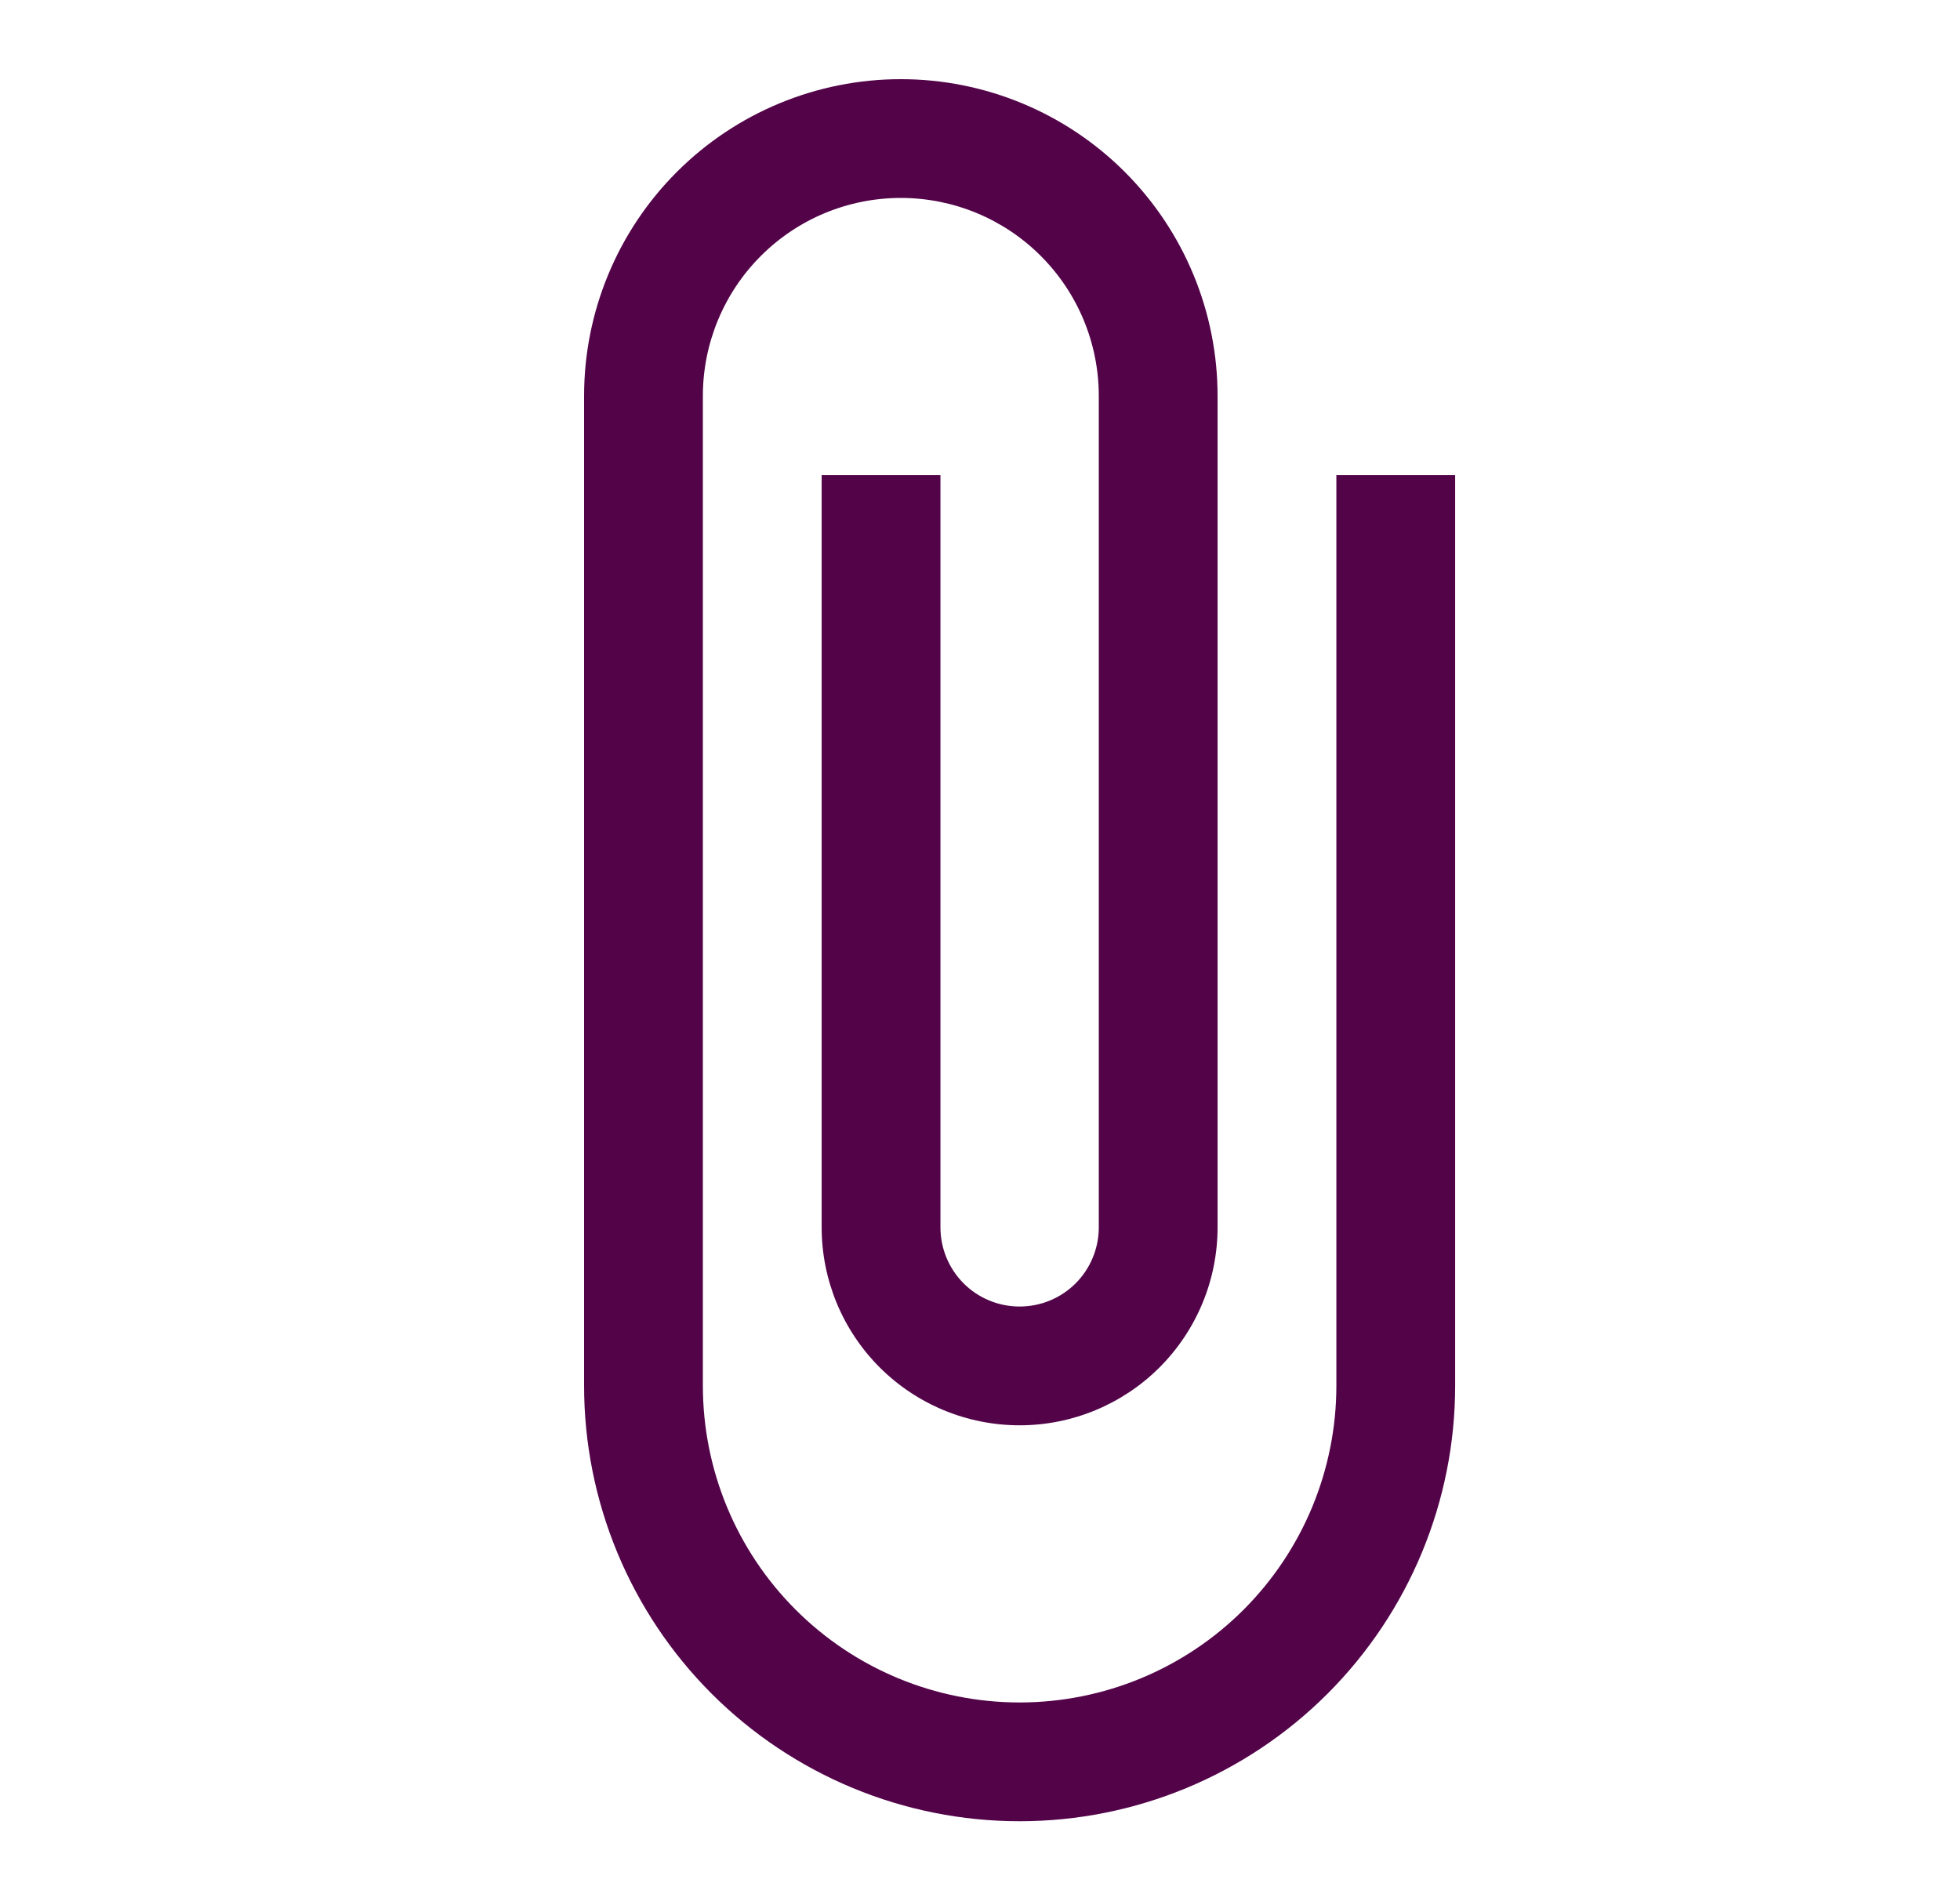
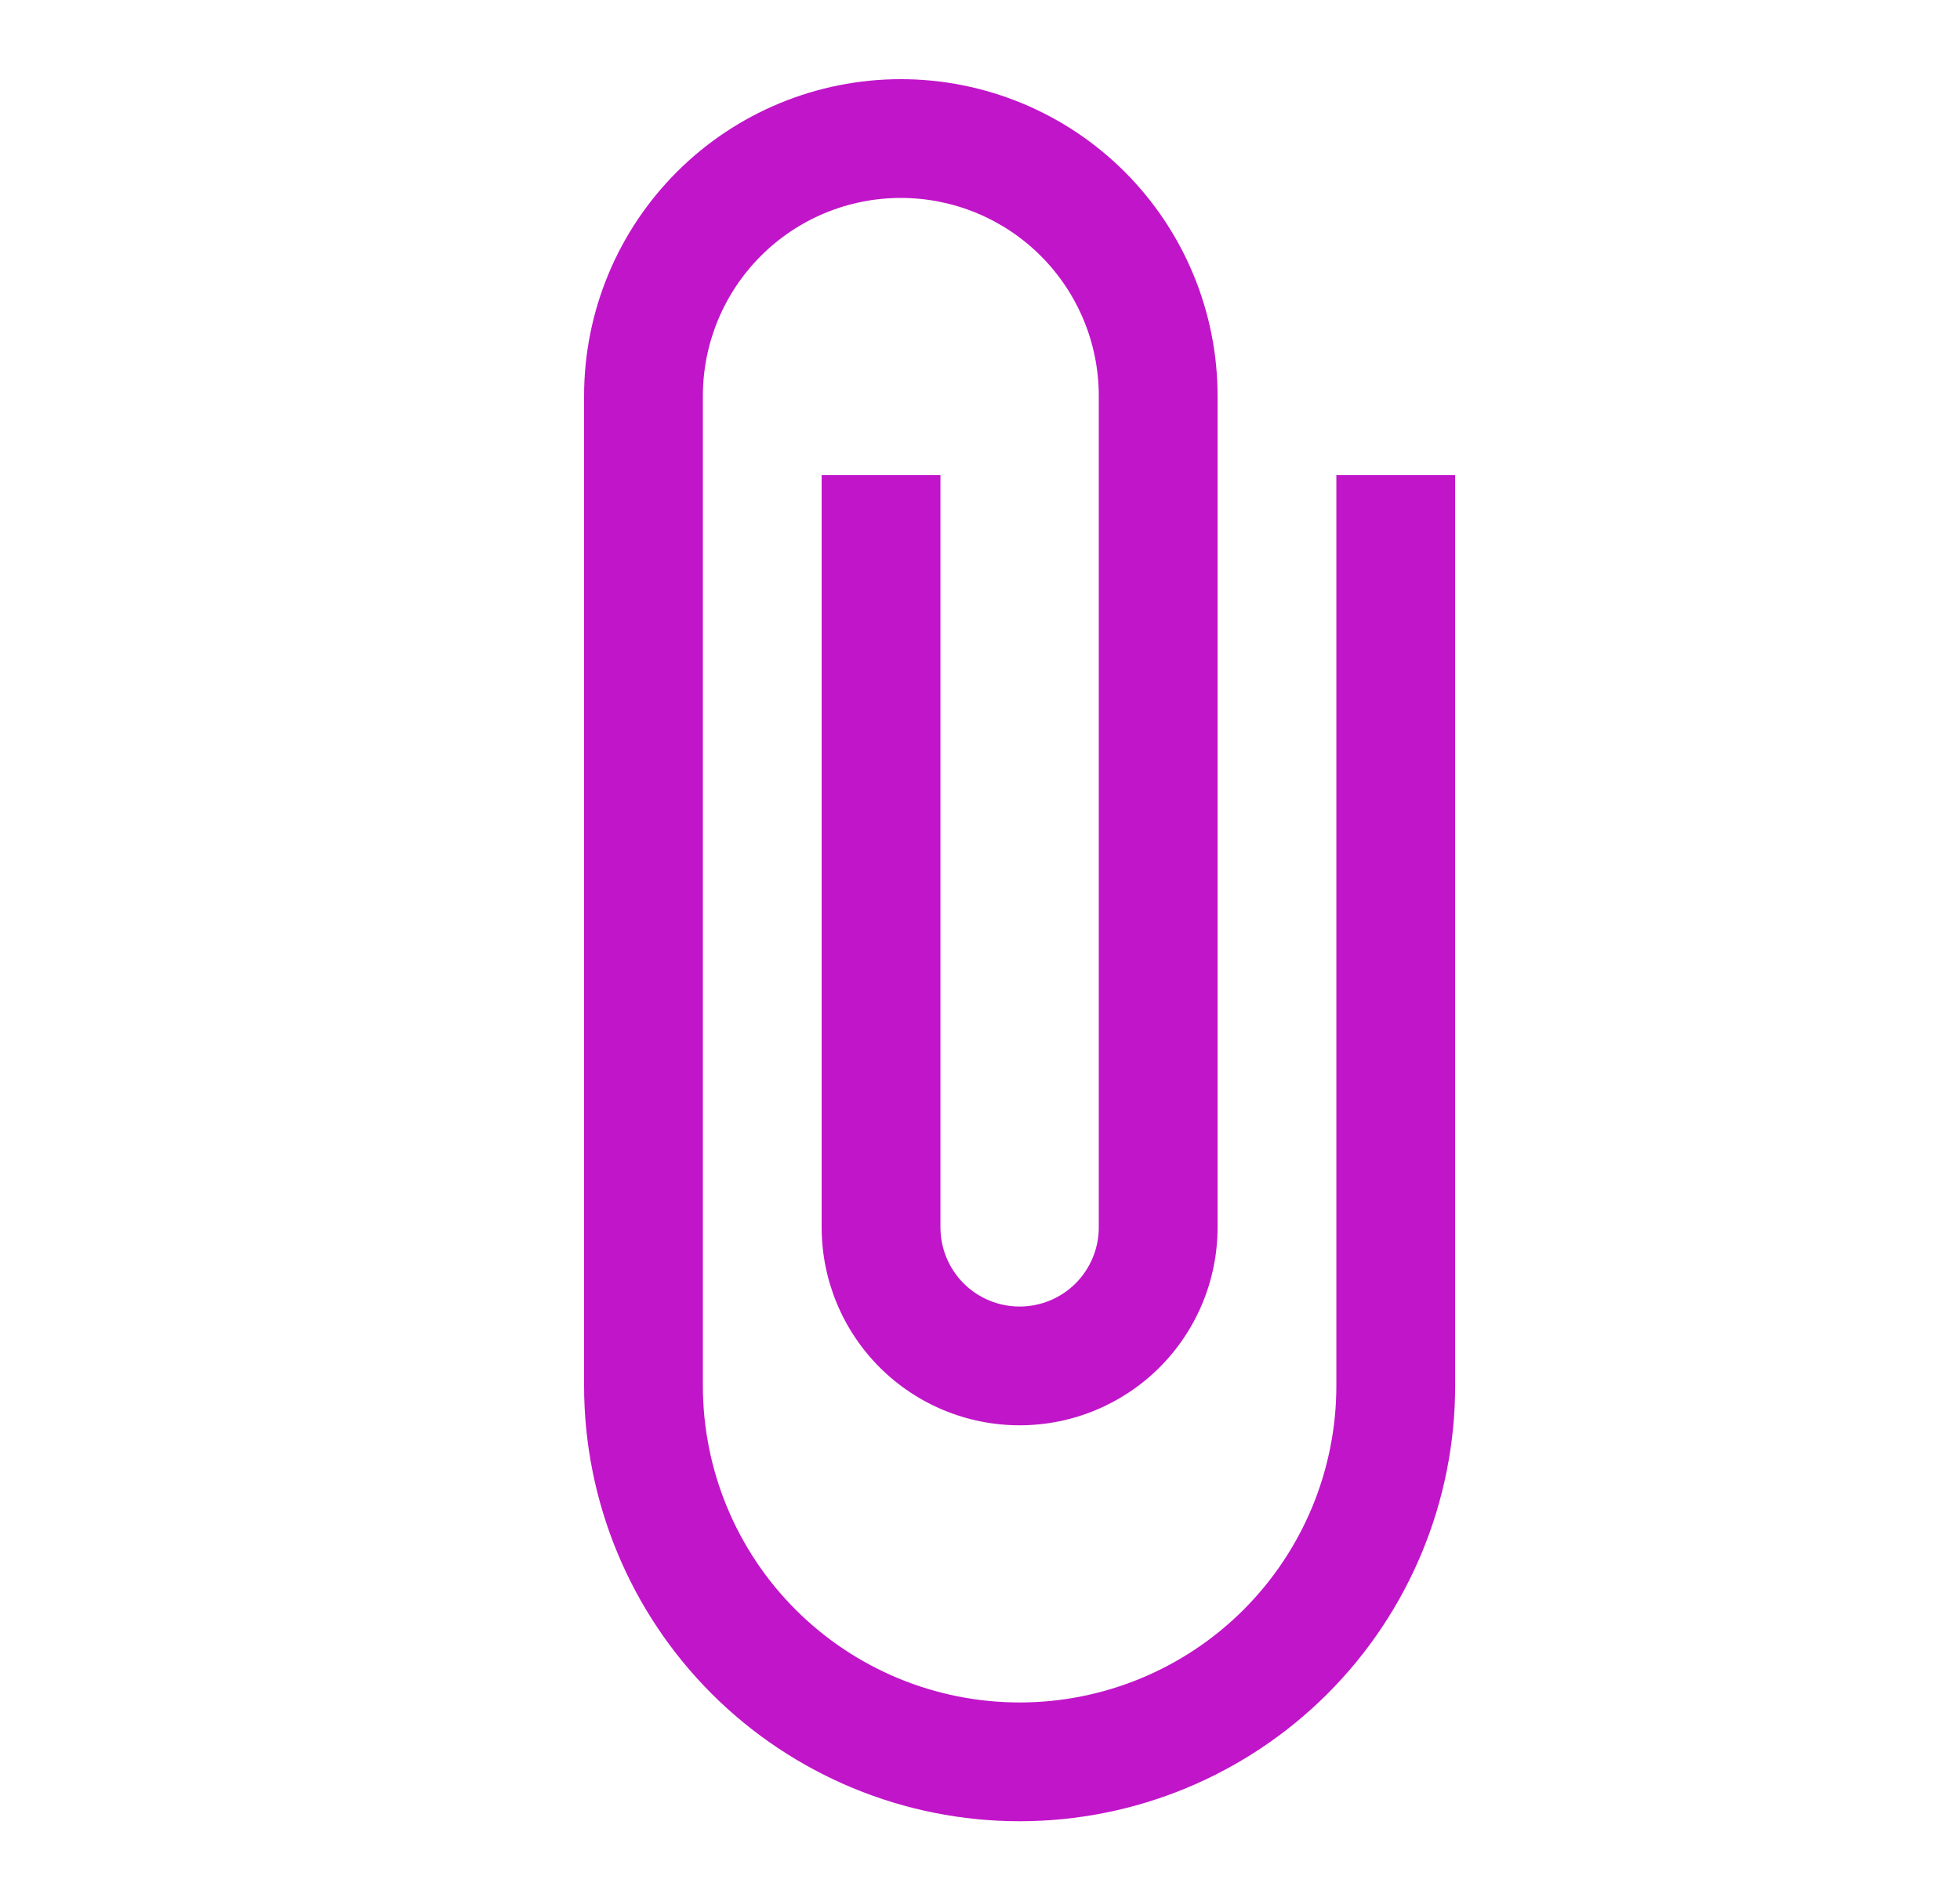
<svg xmlns="http://www.w3.org/2000/svg" width="33" height="32" viewBox="0 0 33 32" fill="none">
-   <path d="M22.5 8V23.333C22.5 24.748 21.938 26.104 20.938 27.105C19.938 28.105 18.581 28.667 17.167 28.667C15.752 28.667 14.396 28.105 13.396 27.105C12.395 26.104 11.834 24.748 11.834 23.333V6.667C11.834 5.783 12.185 4.935 12.81 4.31C13.435 3.684 14.283 3.333 15.167 3.333C16.051 3.333 16.899 3.684 17.524 4.31C18.149 4.935 18.5 5.783 18.5 6.667V20.667C18.5 21.02 18.36 21.359 18.11 21.61C17.86 21.86 17.52 22 17.167 22C16.813 22 16.474 21.86 16.224 21.61C15.974 21.359 15.834 21.02 15.834 20.667V8H13.834V20.667C13.834 21.551 14.185 22.398 14.81 23.024C15.435 23.649 16.283 24 17.167 24C18.051 24 18.899 23.649 19.524 23.024C20.149 22.398 20.5 21.551 20.5 20.667V6.667C20.5 5.252 19.938 3.896 18.938 2.895C17.938 1.895 16.581 1.333 15.167 1.333C13.752 1.333 12.396 1.895 11.396 2.895C10.395 3.896 9.834 5.252 9.834 6.667V23.333C9.834 25.278 10.606 27.143 11.981 28.519C13.357 29.894 15.222 30.667 17.167 30.667C19.112 30.667 20.977 29.894 22.352 28.519C23.727 27.143 24.5 25.278 24.5 23.333V8H22.5Z" fill="#530449" />
+   <path d="M22.5 8V23.333C22.5 24.748 21.938 26.104 20.938 27.105C19.938 28.105 18.581 28.667 17.167 28.667C15.752 28.667 14.396 28.105 13.396 27.105C12.395 26.104 11.834 24.748 11.834 23.333V6.667C11.834 5.783 12.185 4.935 12.81 4.31C13.435 3.684 14.283 3.333 15.167 3.333C16.051 3.333 16.899 3.684 17.524 4.31C18.149 4.935 18.5 5.783 18.5 6.667V20.667C18.5 21.02 18.36 21.359 18.11 21.61C17.86 21.86 17.52 22 17.167 22C16.813 22 16.474 21.86 16.224 21.61C15.974 21.359 15.834 21.02 15.834 20.667V8H13.834V20.667C13.834 21.551 14.185 22.398 14.81 23.024C15.435 23.649 16.283 24 17.167 24C18.051 24 18.899 23.649 19.524 23.024C20.149 22.398 20.5 21.551 20.5 20.667V6.667C20.5 5.252 19.938 3.896 18.938 2.895C17.938 1.895 16.581 1.333 15.167 1.333C13.752 1.333 12.396 1.895 11.396 2.895C10.395 3.896 9.834 5.252 9.834 6.667V23.333C9.834 25.278 10.606 27.143 11.981 28.519C13.357 29.894 15.222 30.667 17.167 30.667C19.112 30.667 20.977 29.894 22.352 28.519C23.727 27.143 24.5 25.278 24.5 23.333V8H22.5Z" fill="#c115c9" />
</svg>
